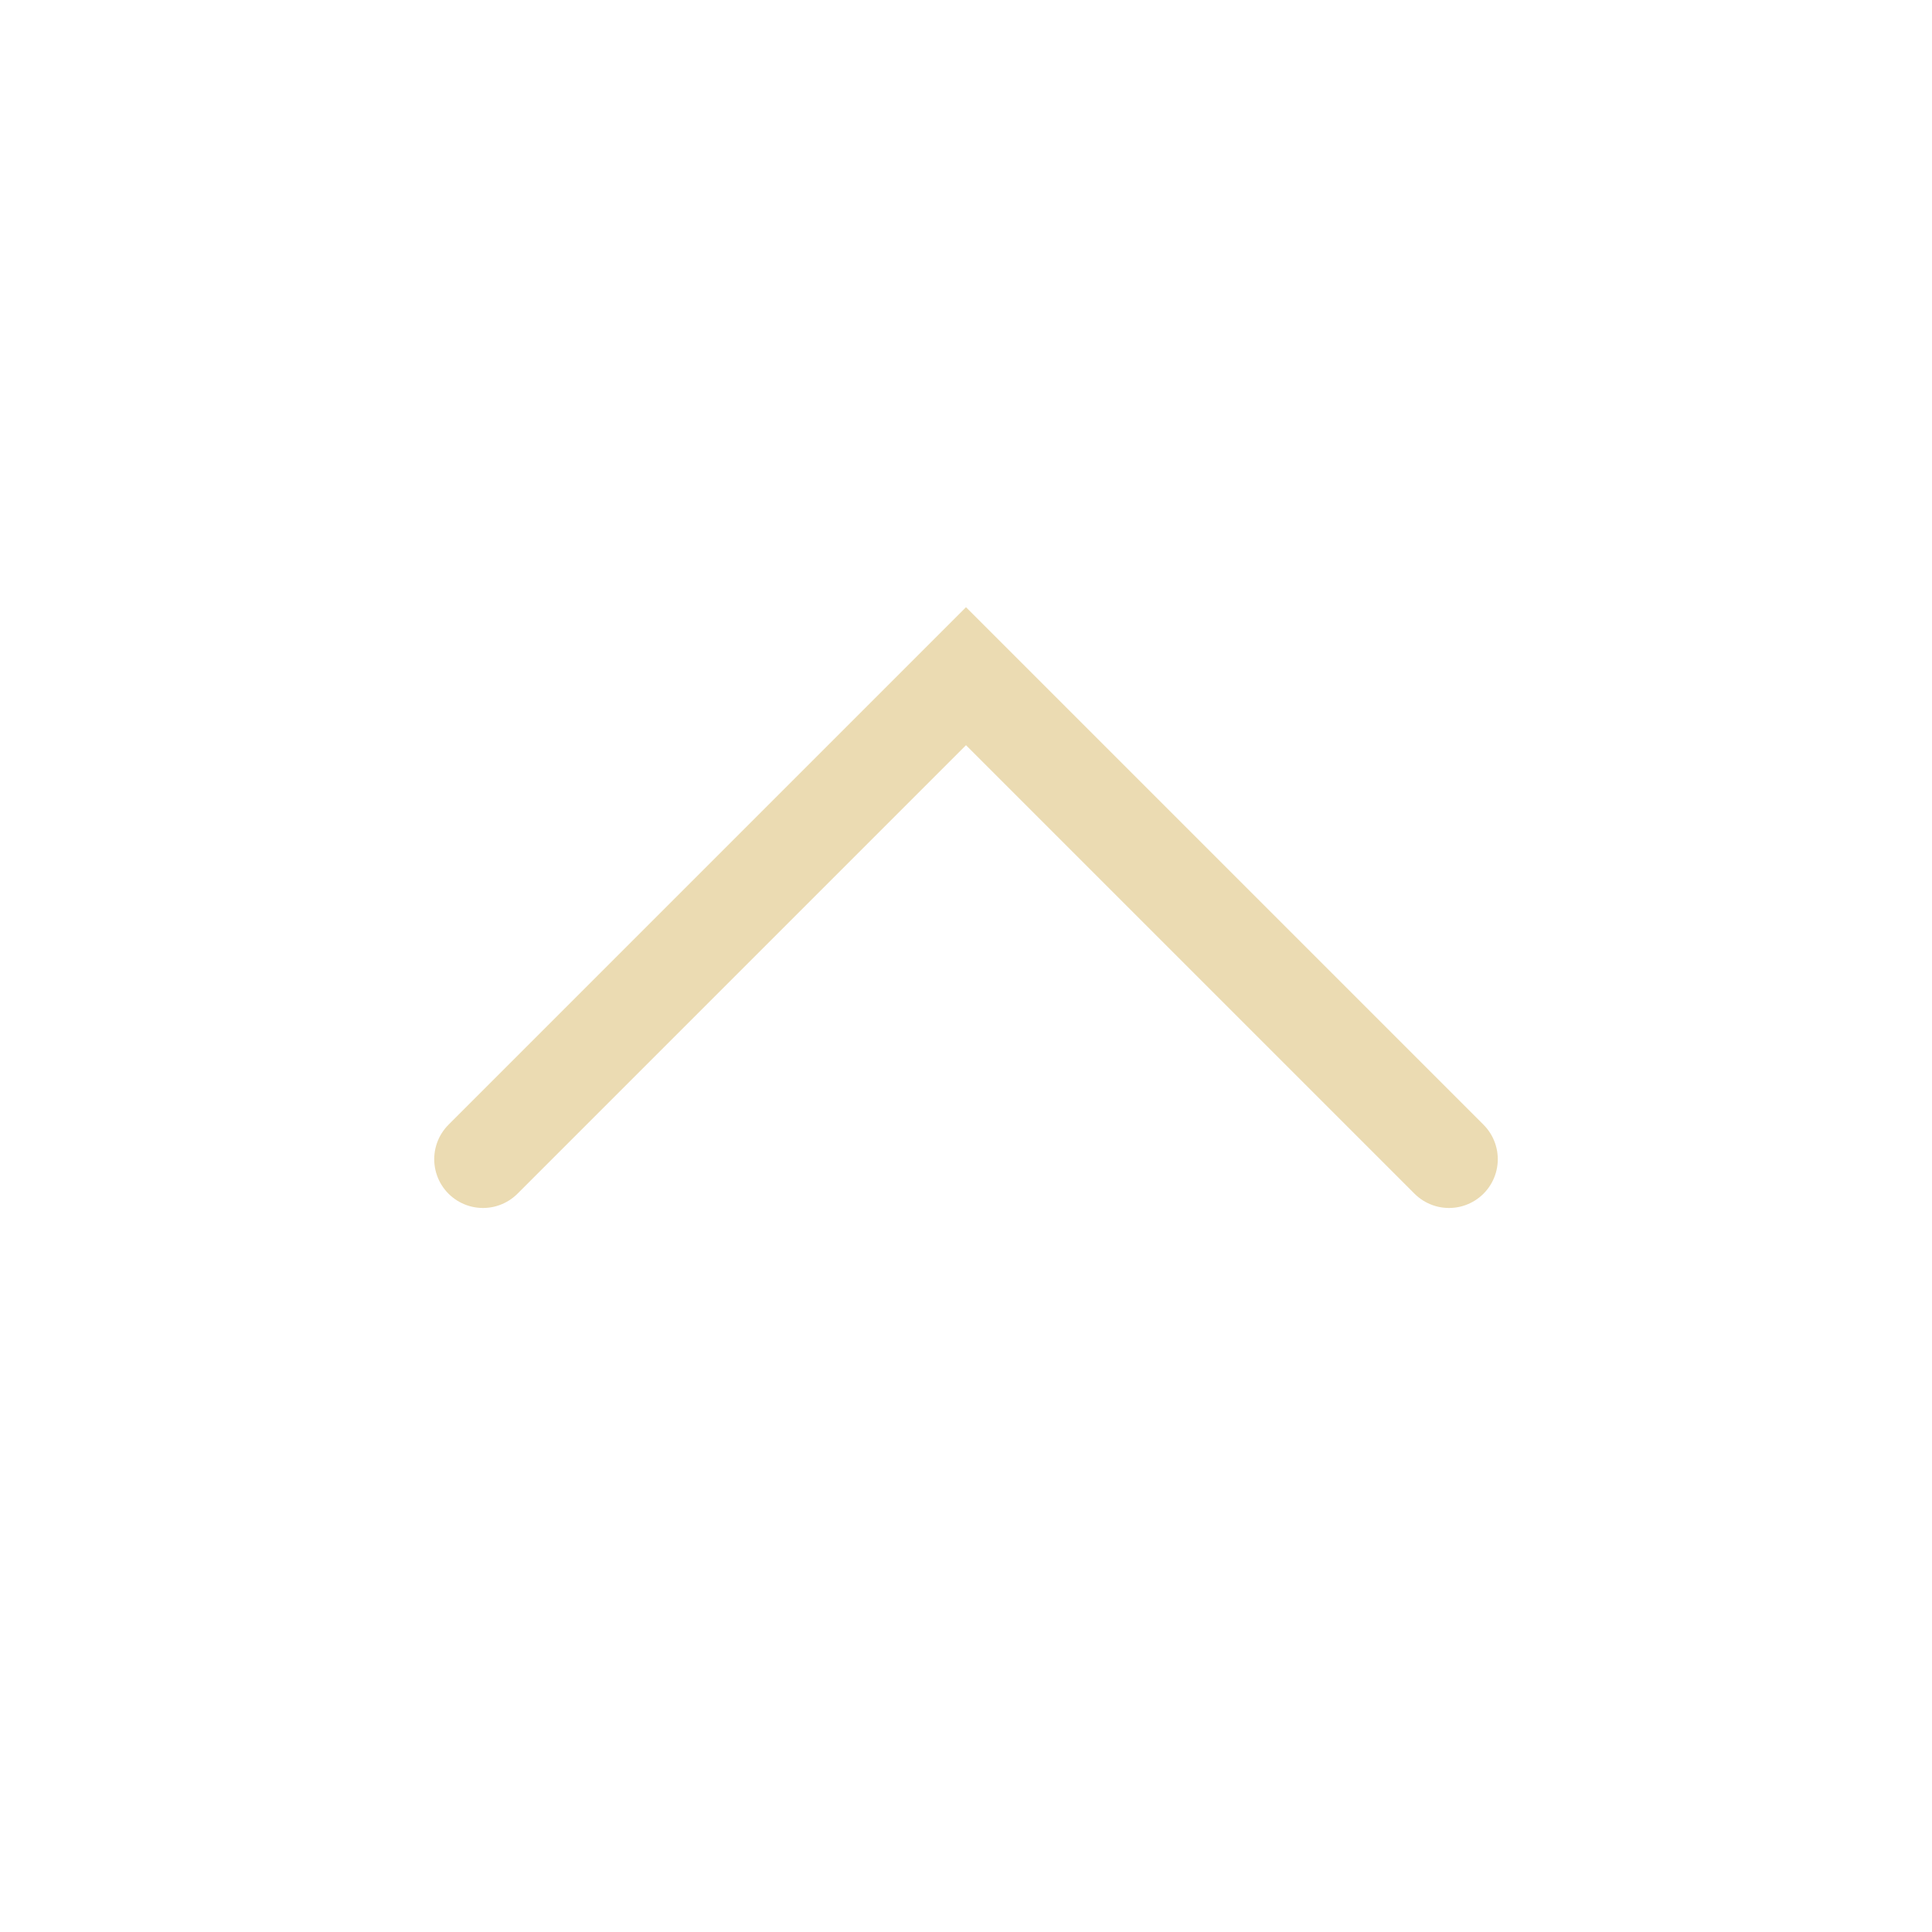
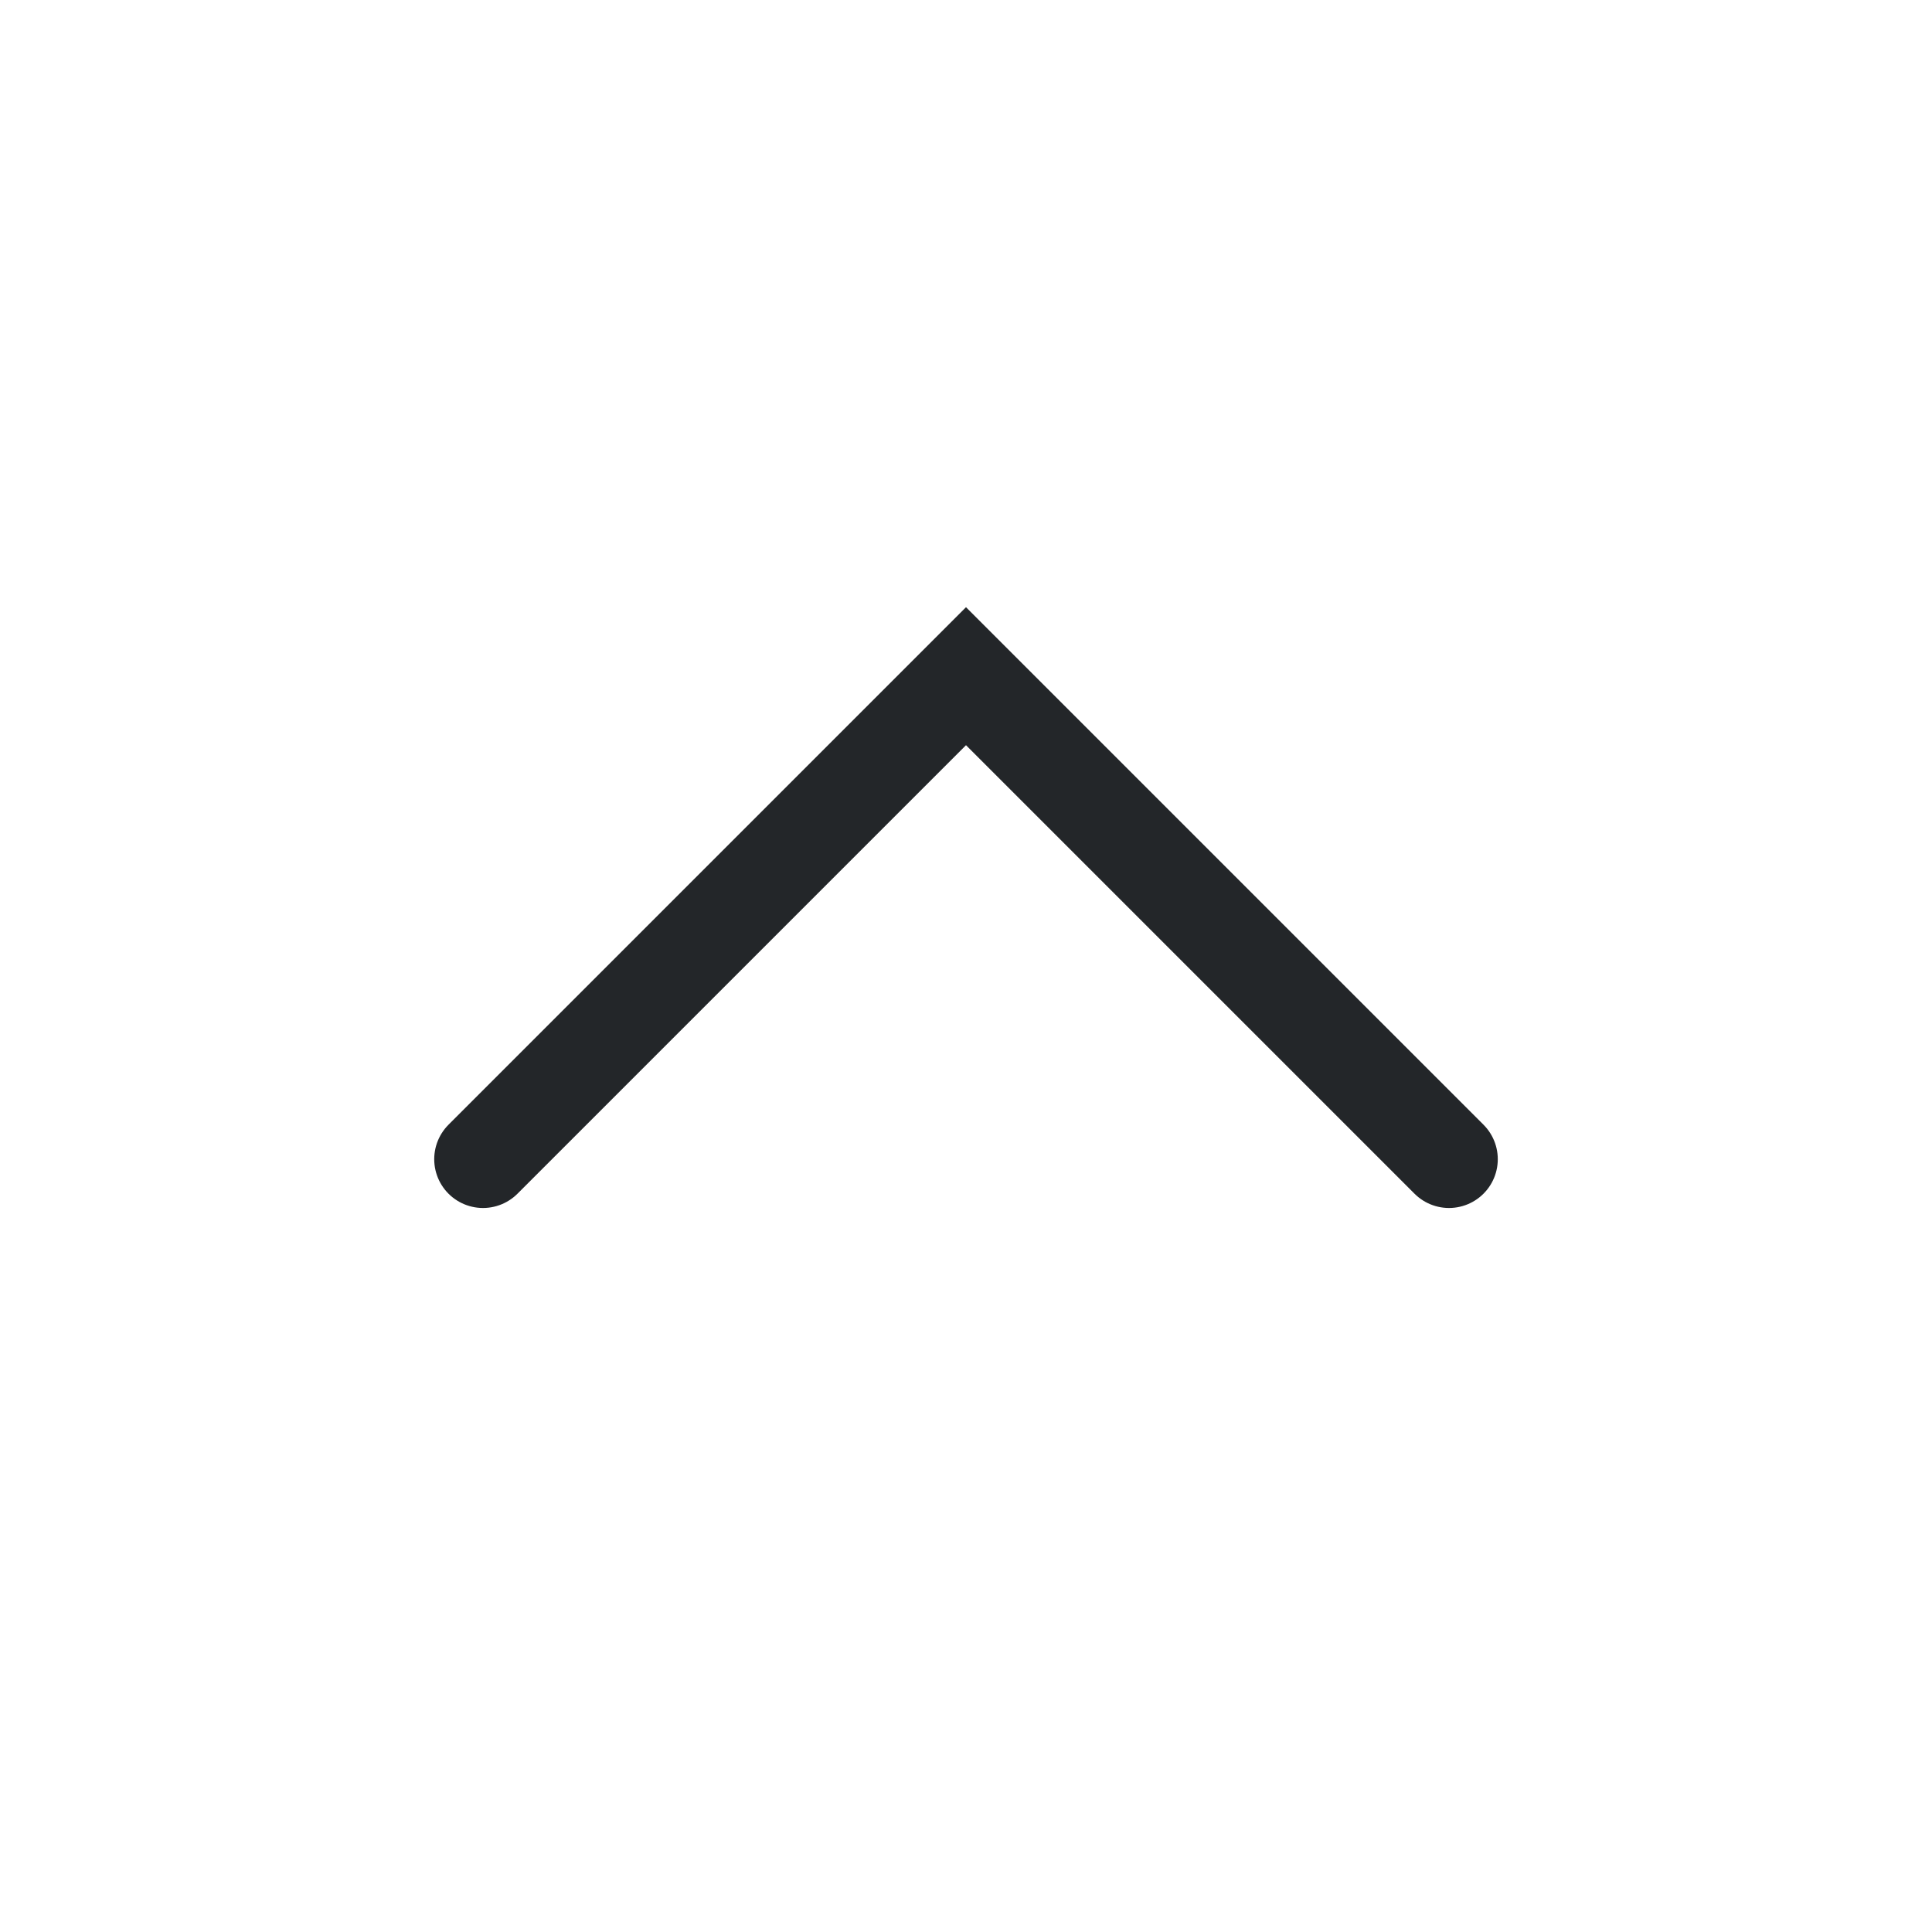
<svg xmlns="http://www.w3.org/2000/svg" viewBox="0 0 50 50" version="1.2" baseProfile="tiny">
  <defs>
</defs>
  <g fill="none" stroke="black" stroke-width="1" fill-rule="evenodd" stroke-linecap="square" stroke-linejoin="bevel">
-     <g fill="none" stroke="#ebdbb2" stroke-opacity="1" stroke-width="1.01" stroke-linecap="round" stroke-linejoin="miter" stroke-miterlimit="2" transform="matrix(2.5,0,0,2.5,2.5,2.5)" font-family="Noto Sans" font-size="13" font-weight="400" font-style="normal">
+     <g fill="none" stroke="#232629" stroke-opacity="1" stroke-width="1.01" stroke-linecap="round" stroke-linejoin="miter" stroke-miterlimit="2" transform="matrix(2.5,0,0,2.5,2.5,2.5)" font-family="Noto Sans" font-size="13" font-weight="400" font-style="normal">
      <polyline fill="none" vector-effect="none" points="4,11 9,6 14,11 " />
    </g>
    <g fill="none" stroke="#000000" stroke-opacity="1" stroke-width="1" stroke-linecap="square" stroke-linejoin="bevel" transform="matrix(1,0,0,1,0,0)" font-family="Noto Sans" font-size="13" font-weight="400" font-style="normal">
</g>
  </g>
</svg>
